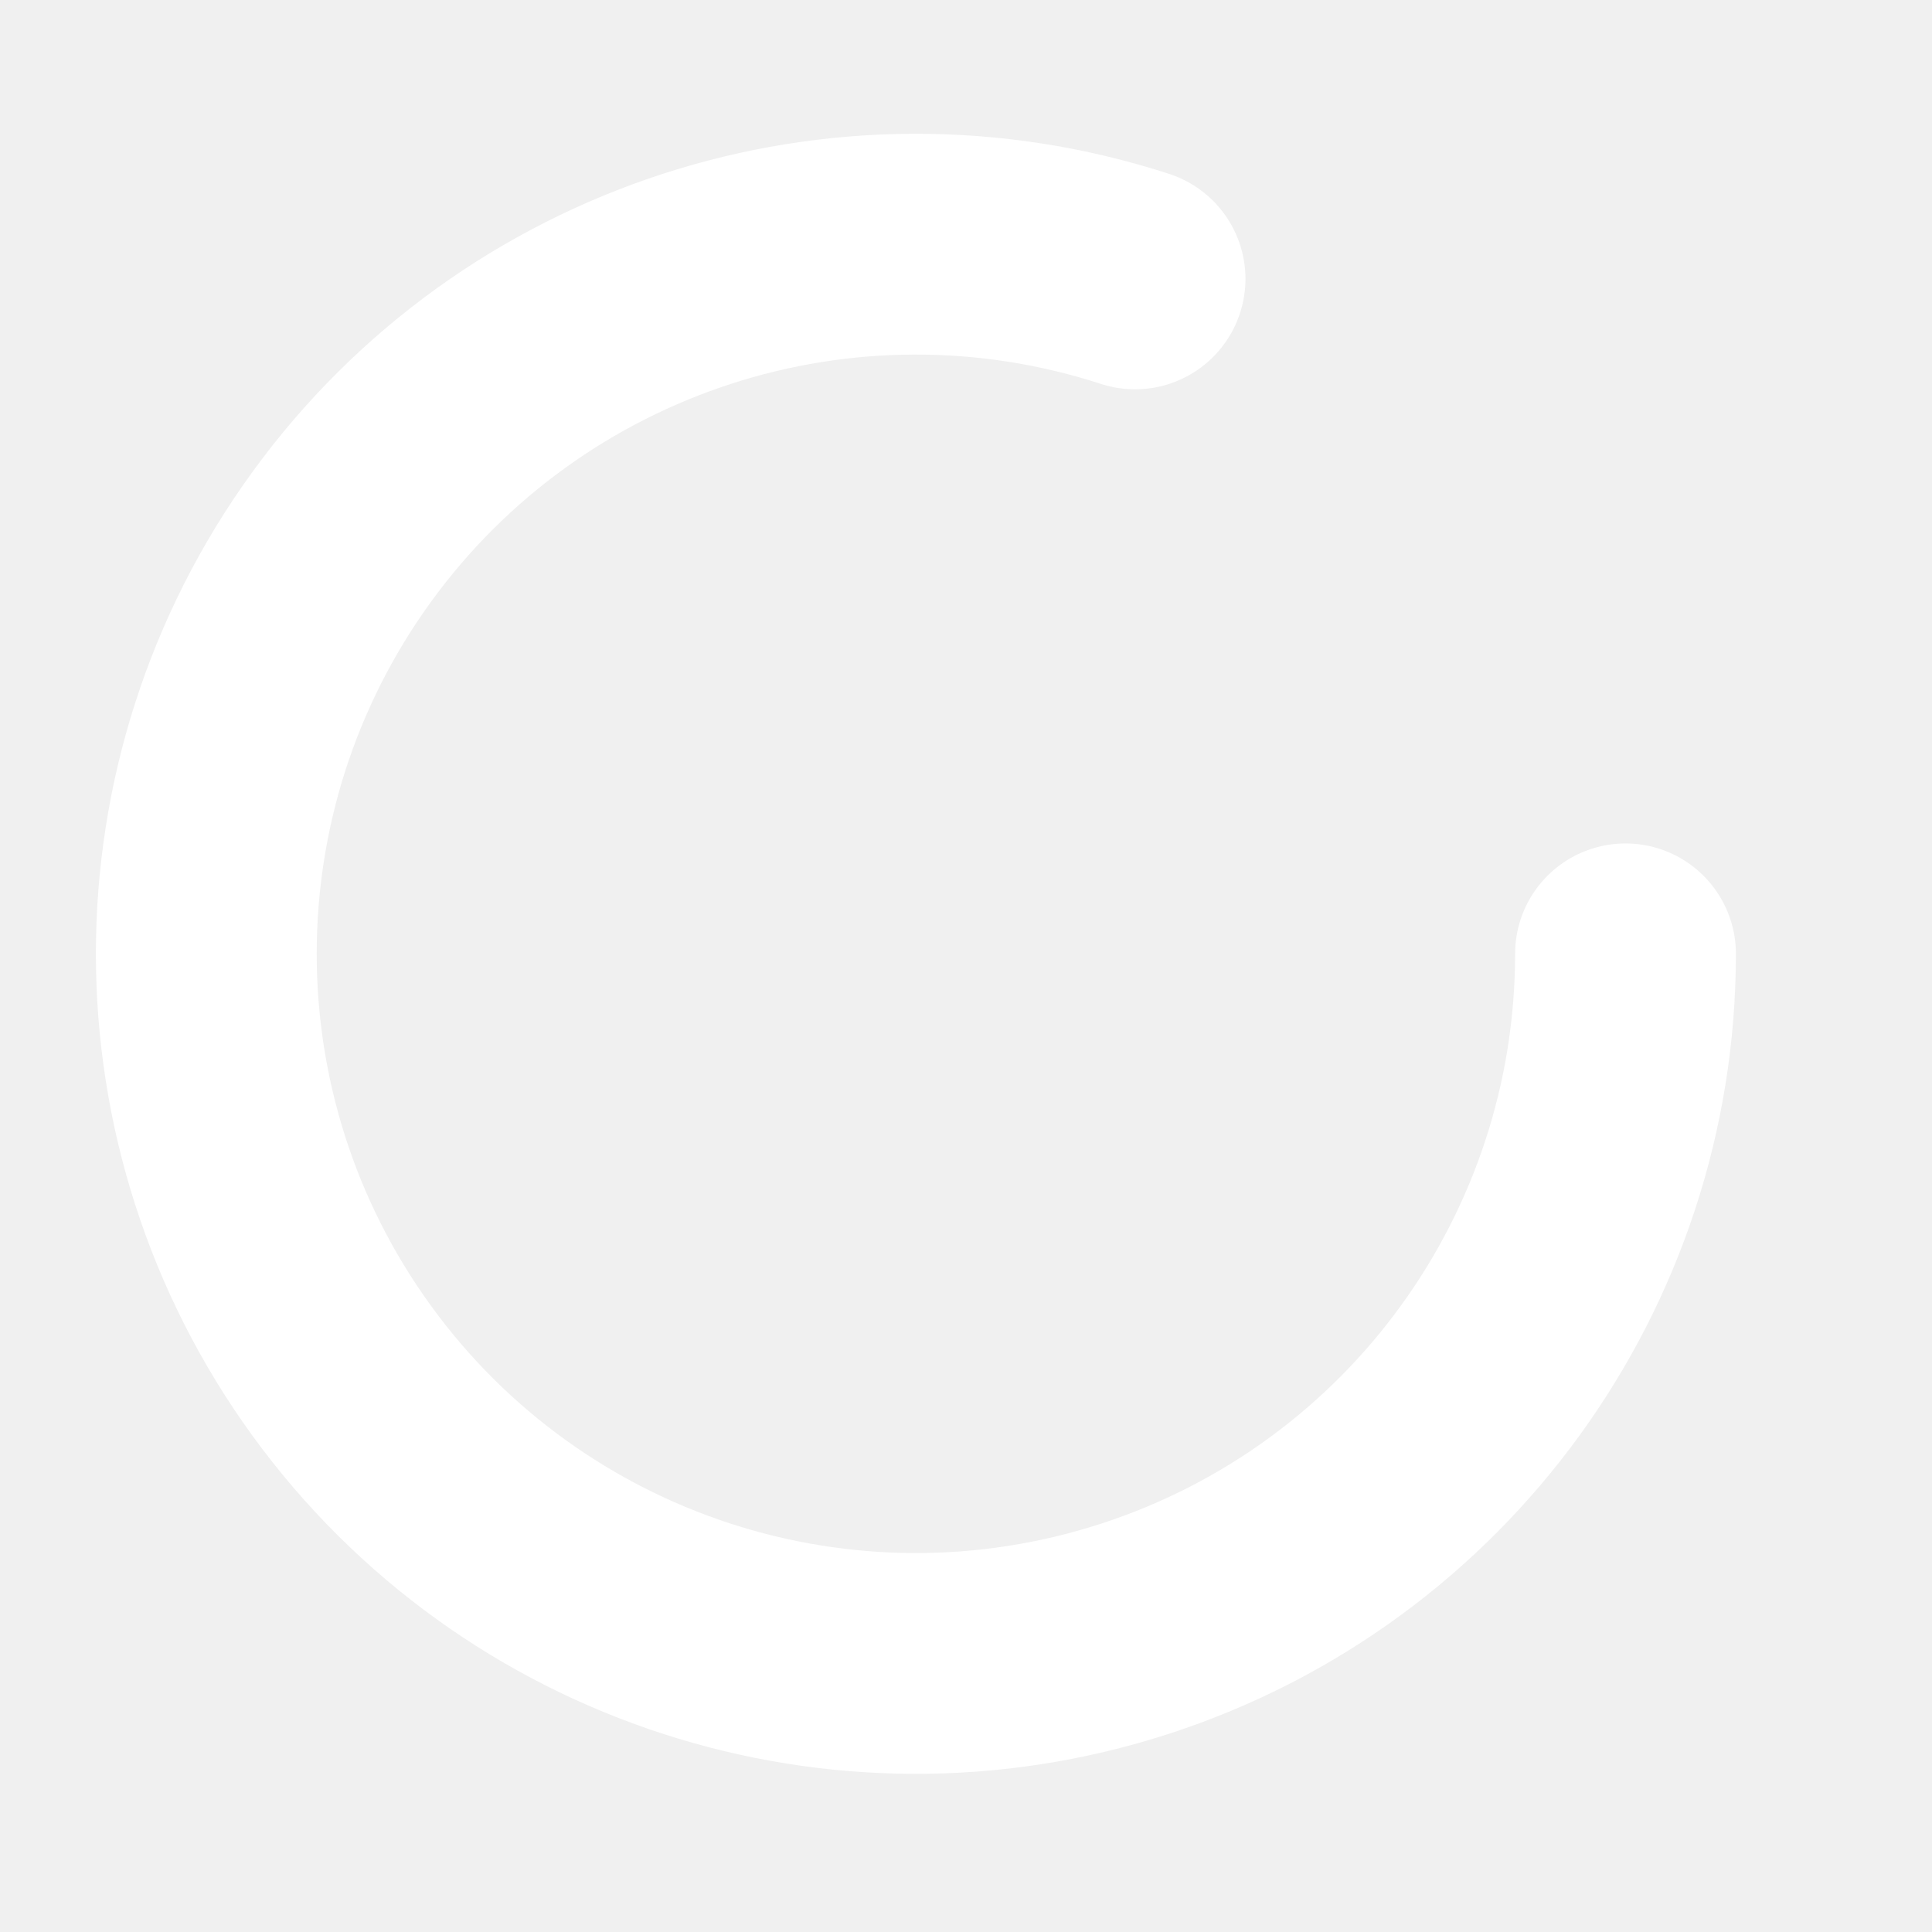
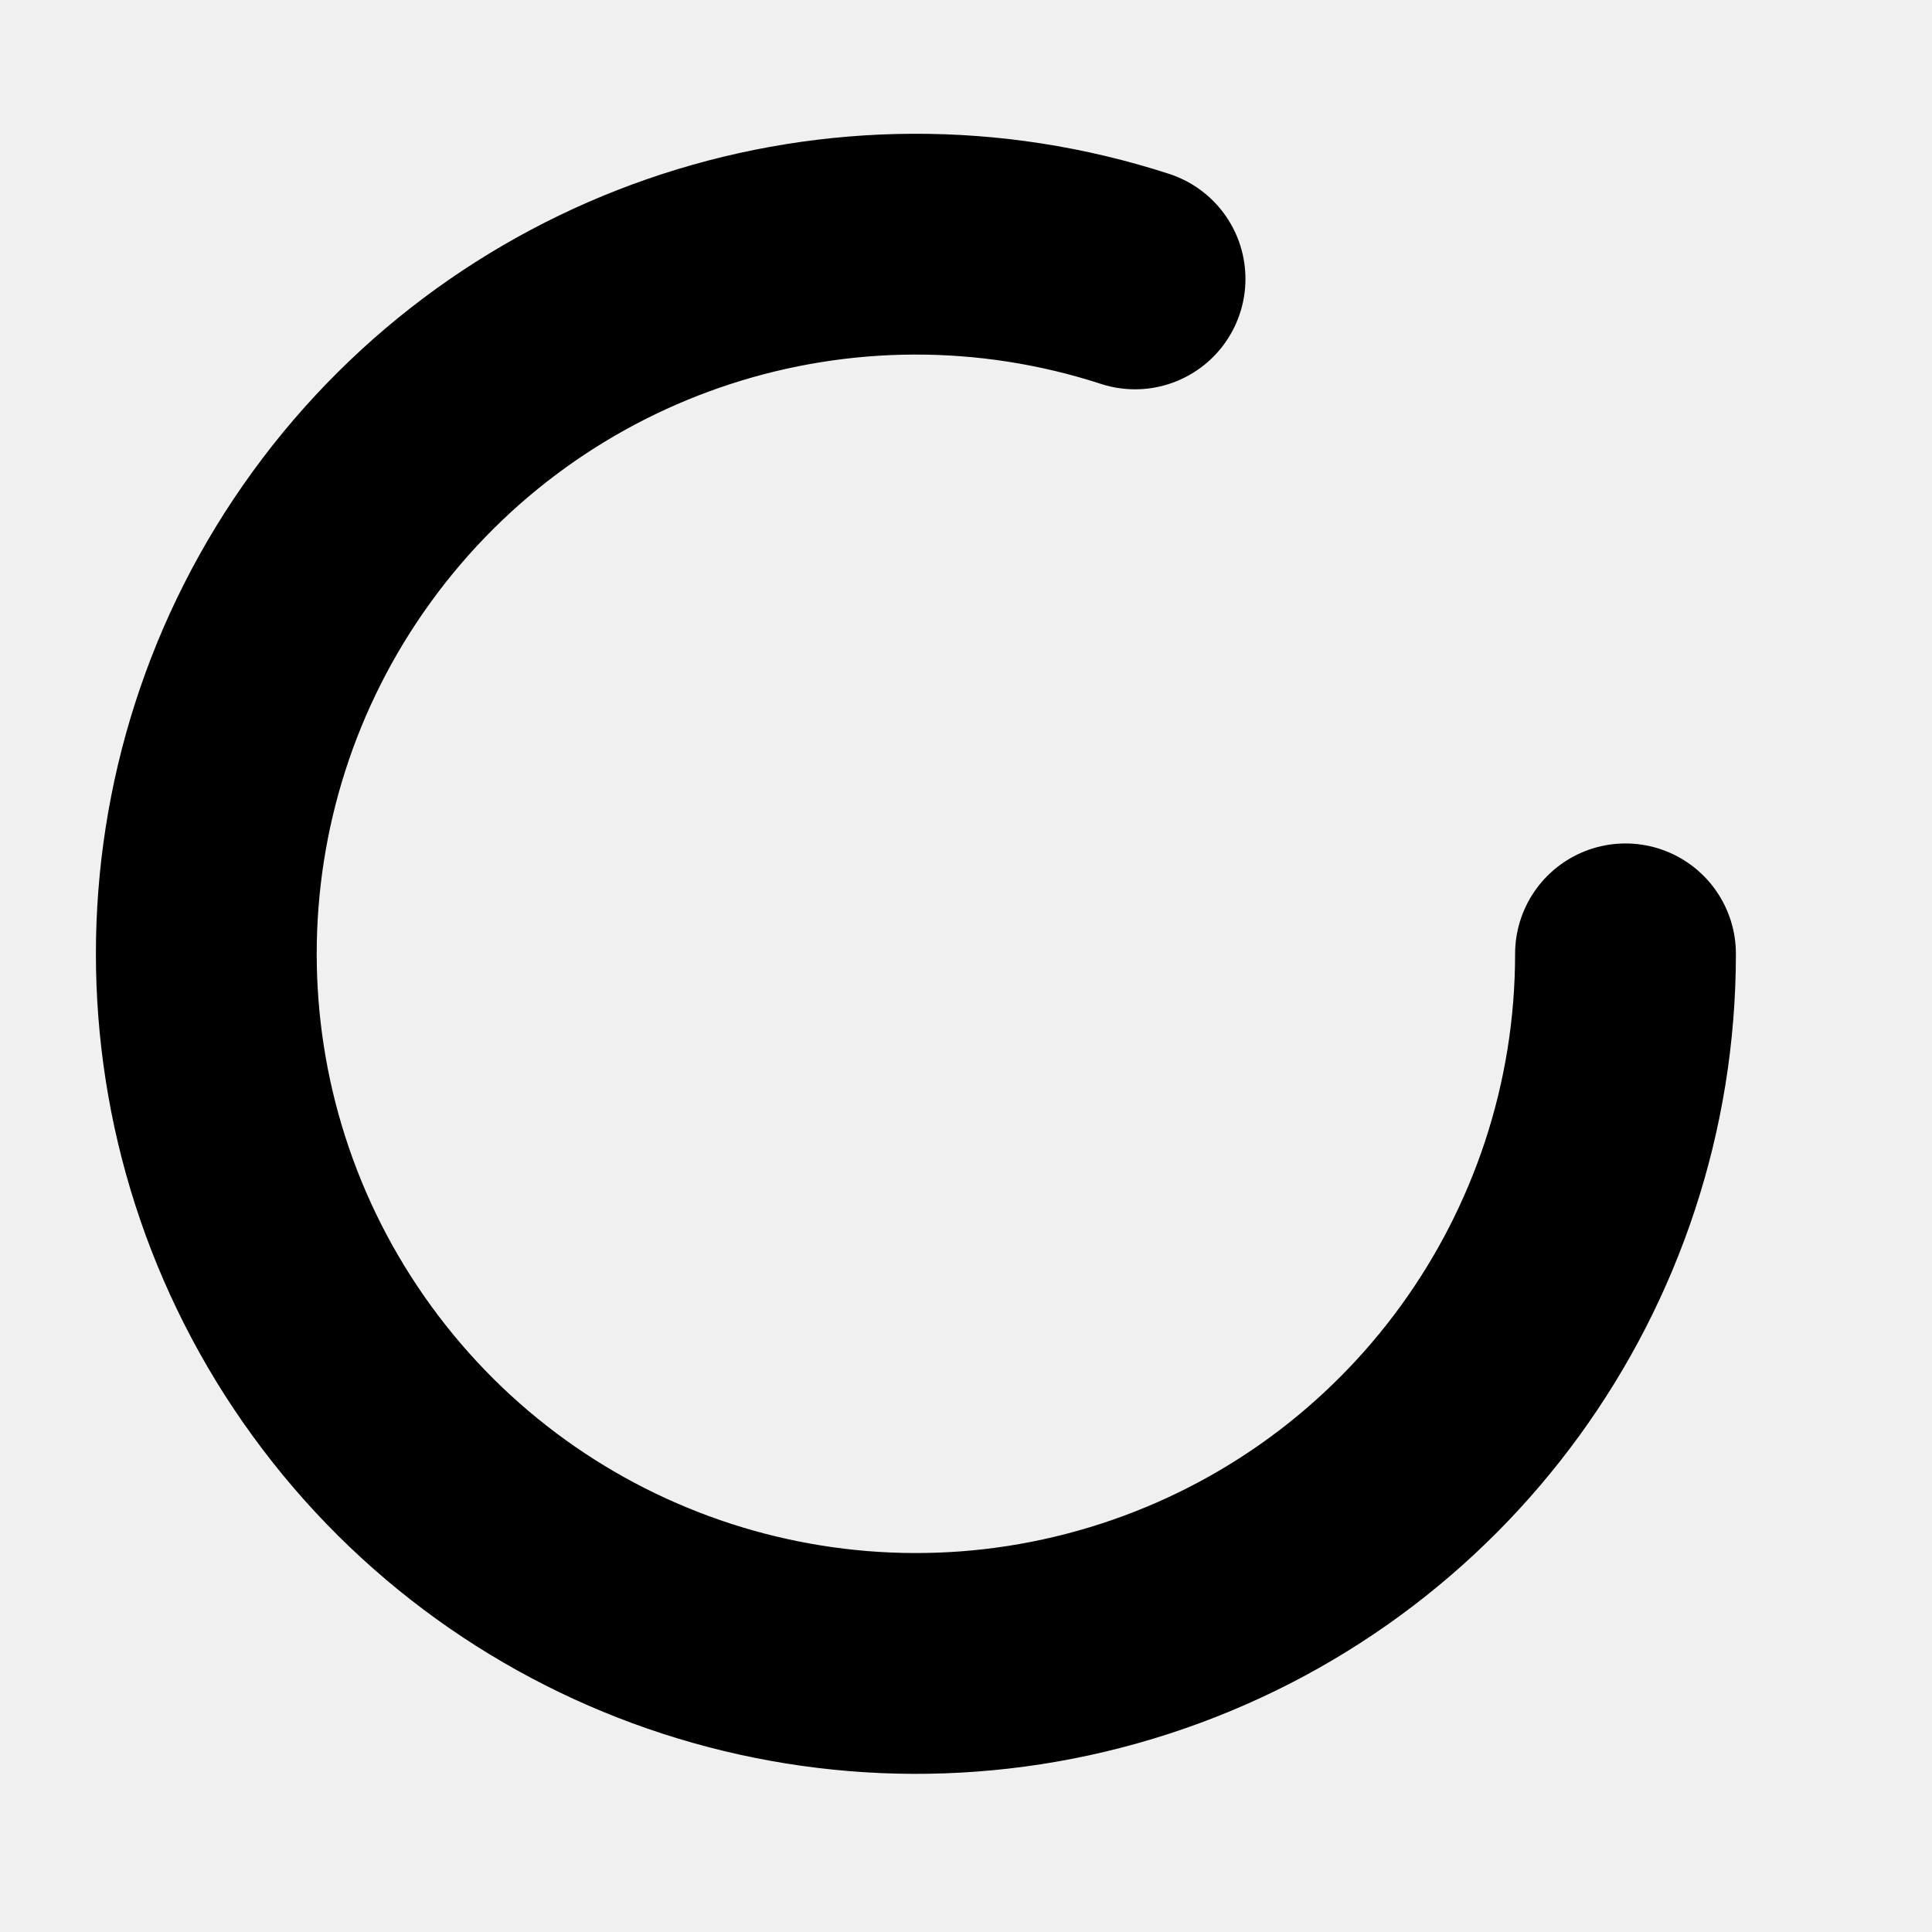
<svg xmlns="http://www.w3.org/2000/svg" width="14" height="14" fill="none" viewBox="0 0 14 14">
  <g clip-path="url(#a)">
-     <path stroke="#fff" stroke-linecap="round" stroke-linejoin="round" stroke-width="1.6" d="M11.779 6.912a5.142 5.142 0 1 1-3.554-4.891" />
+     <path stroke="currentColor" stroke-linecap="round" stroke-linejoin="round" stroke-width="1.6" d="M11.779 6.912a5.142 5.142 0 1 1-3.554-4.891" />
  </g>
  <defs>
    <clipPath id="a">
-       <path fill="#fff" d="M0 0h13.714v13.714H0z" />
+       <path fill="currentColor" d="M0 0h13.714v13.714H0z" />
    </clipPath>
  </defs>
</svg>
